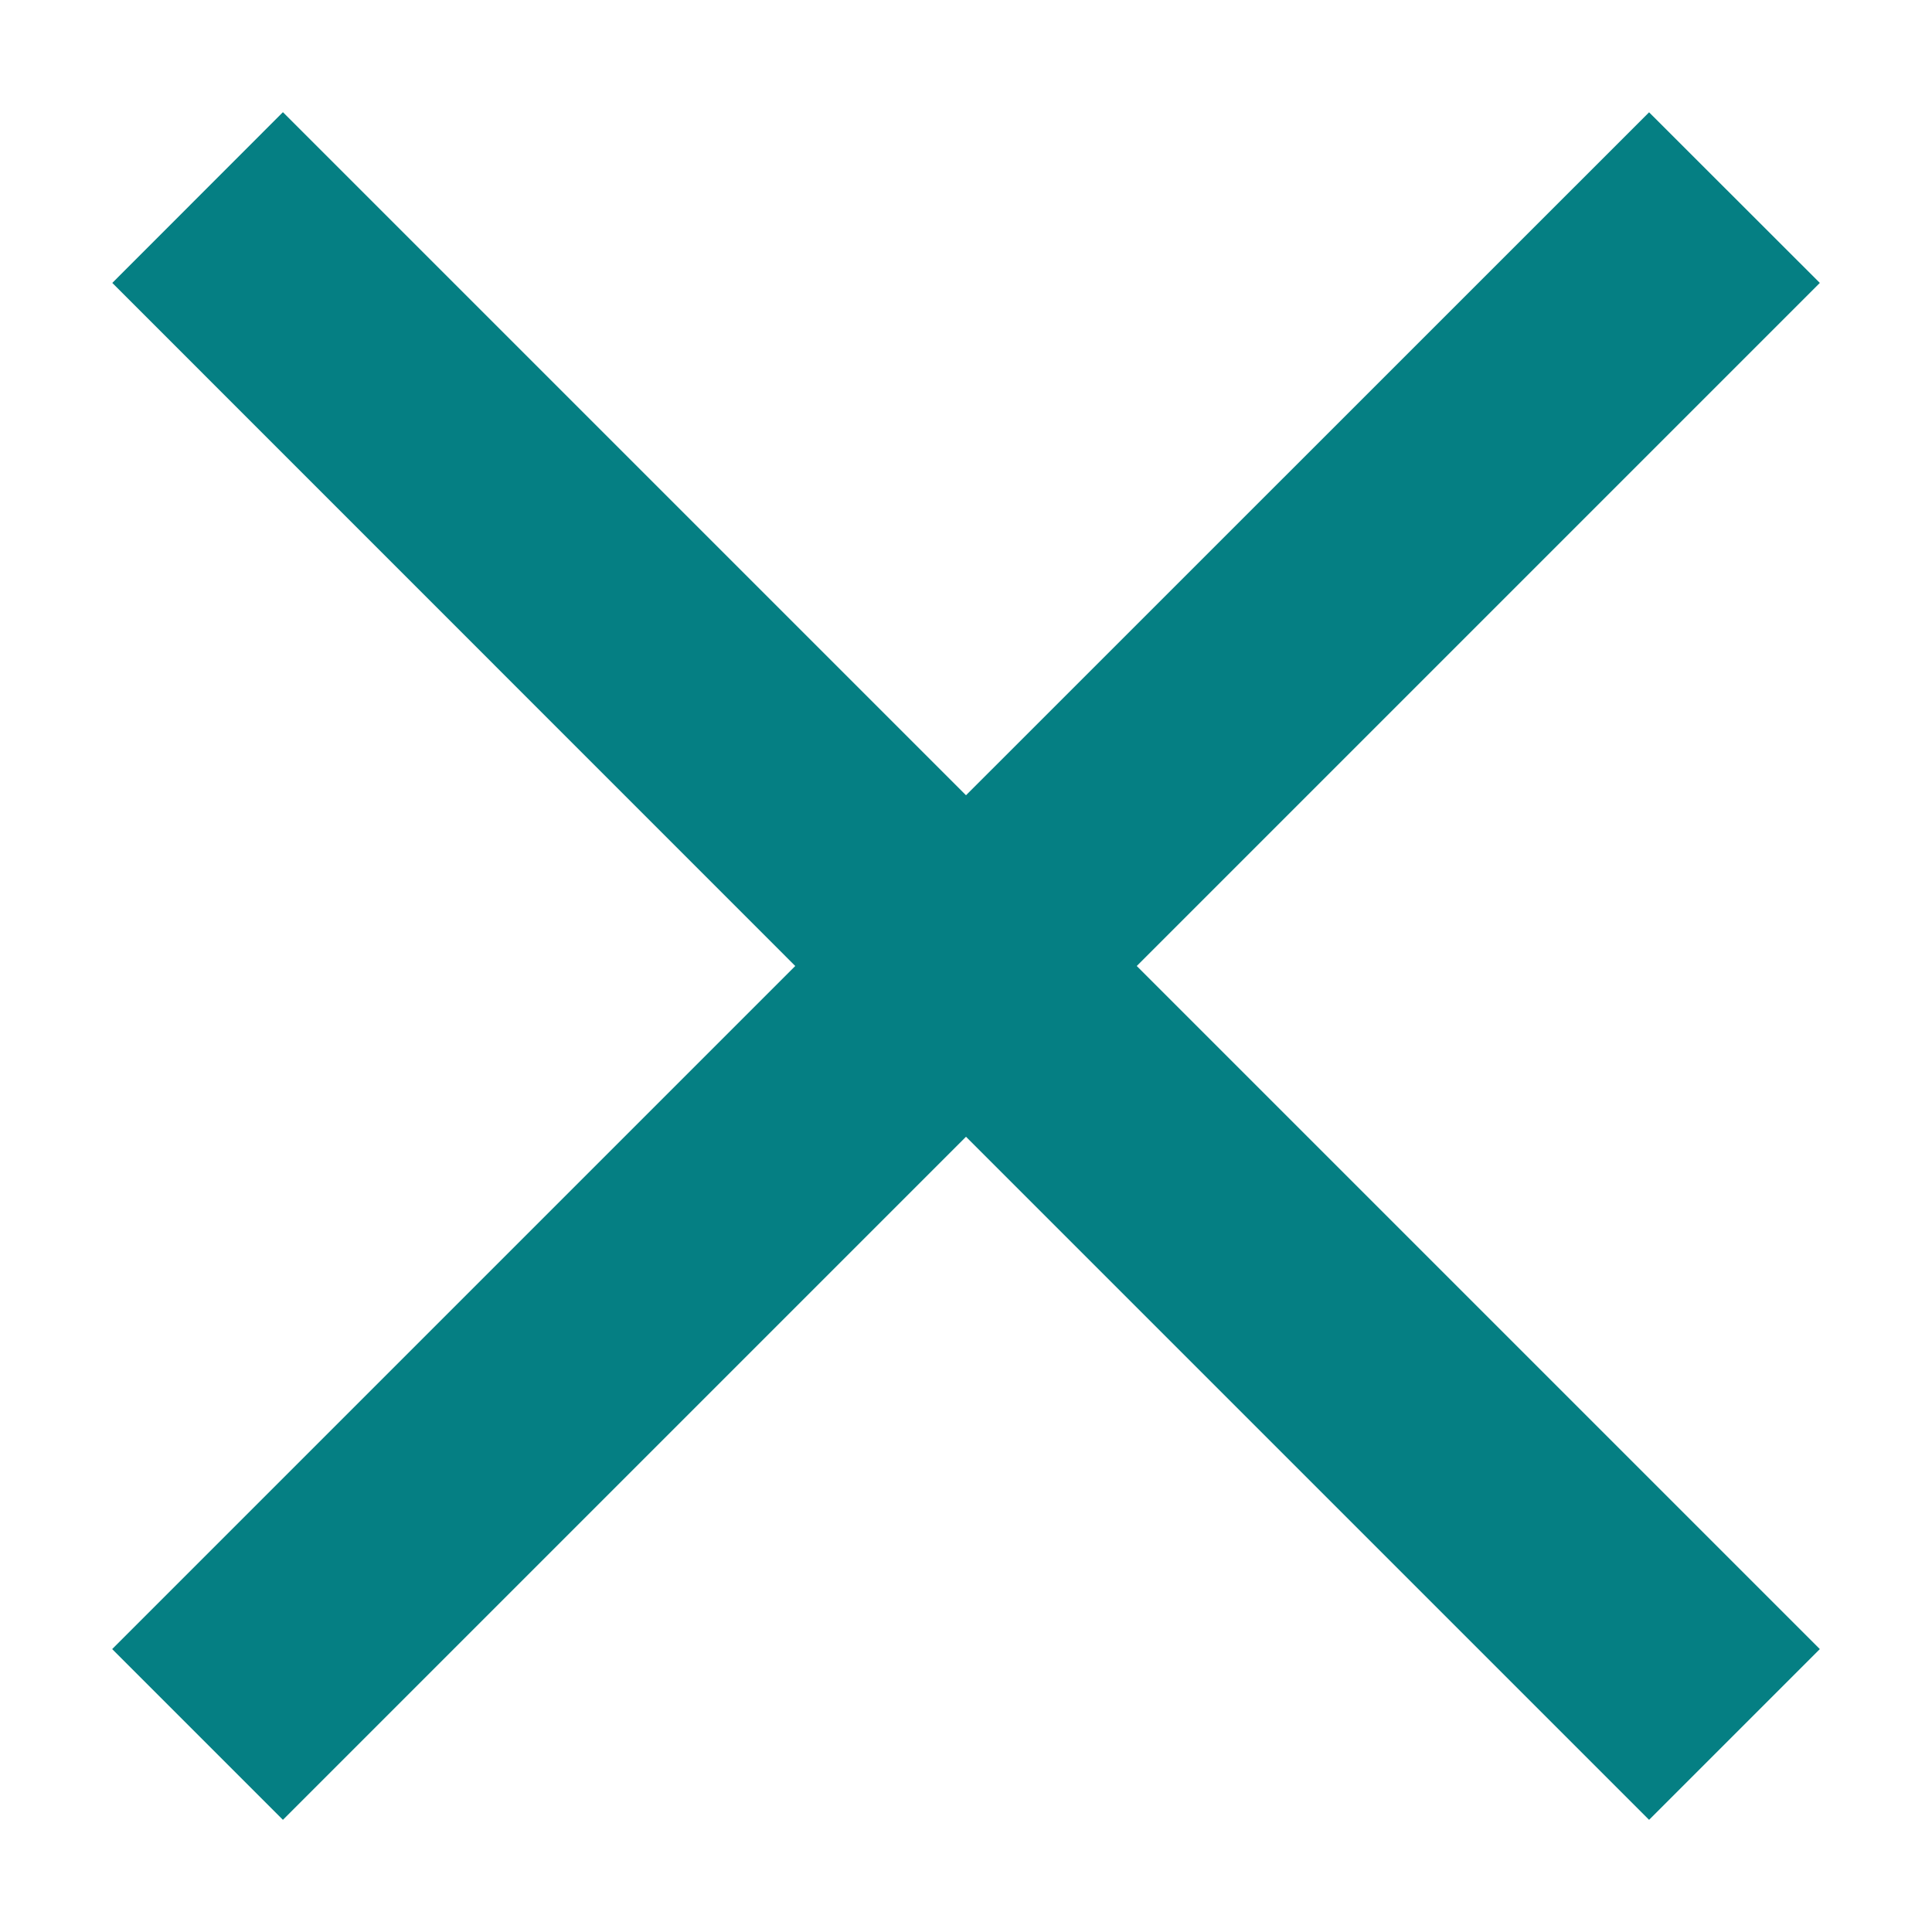
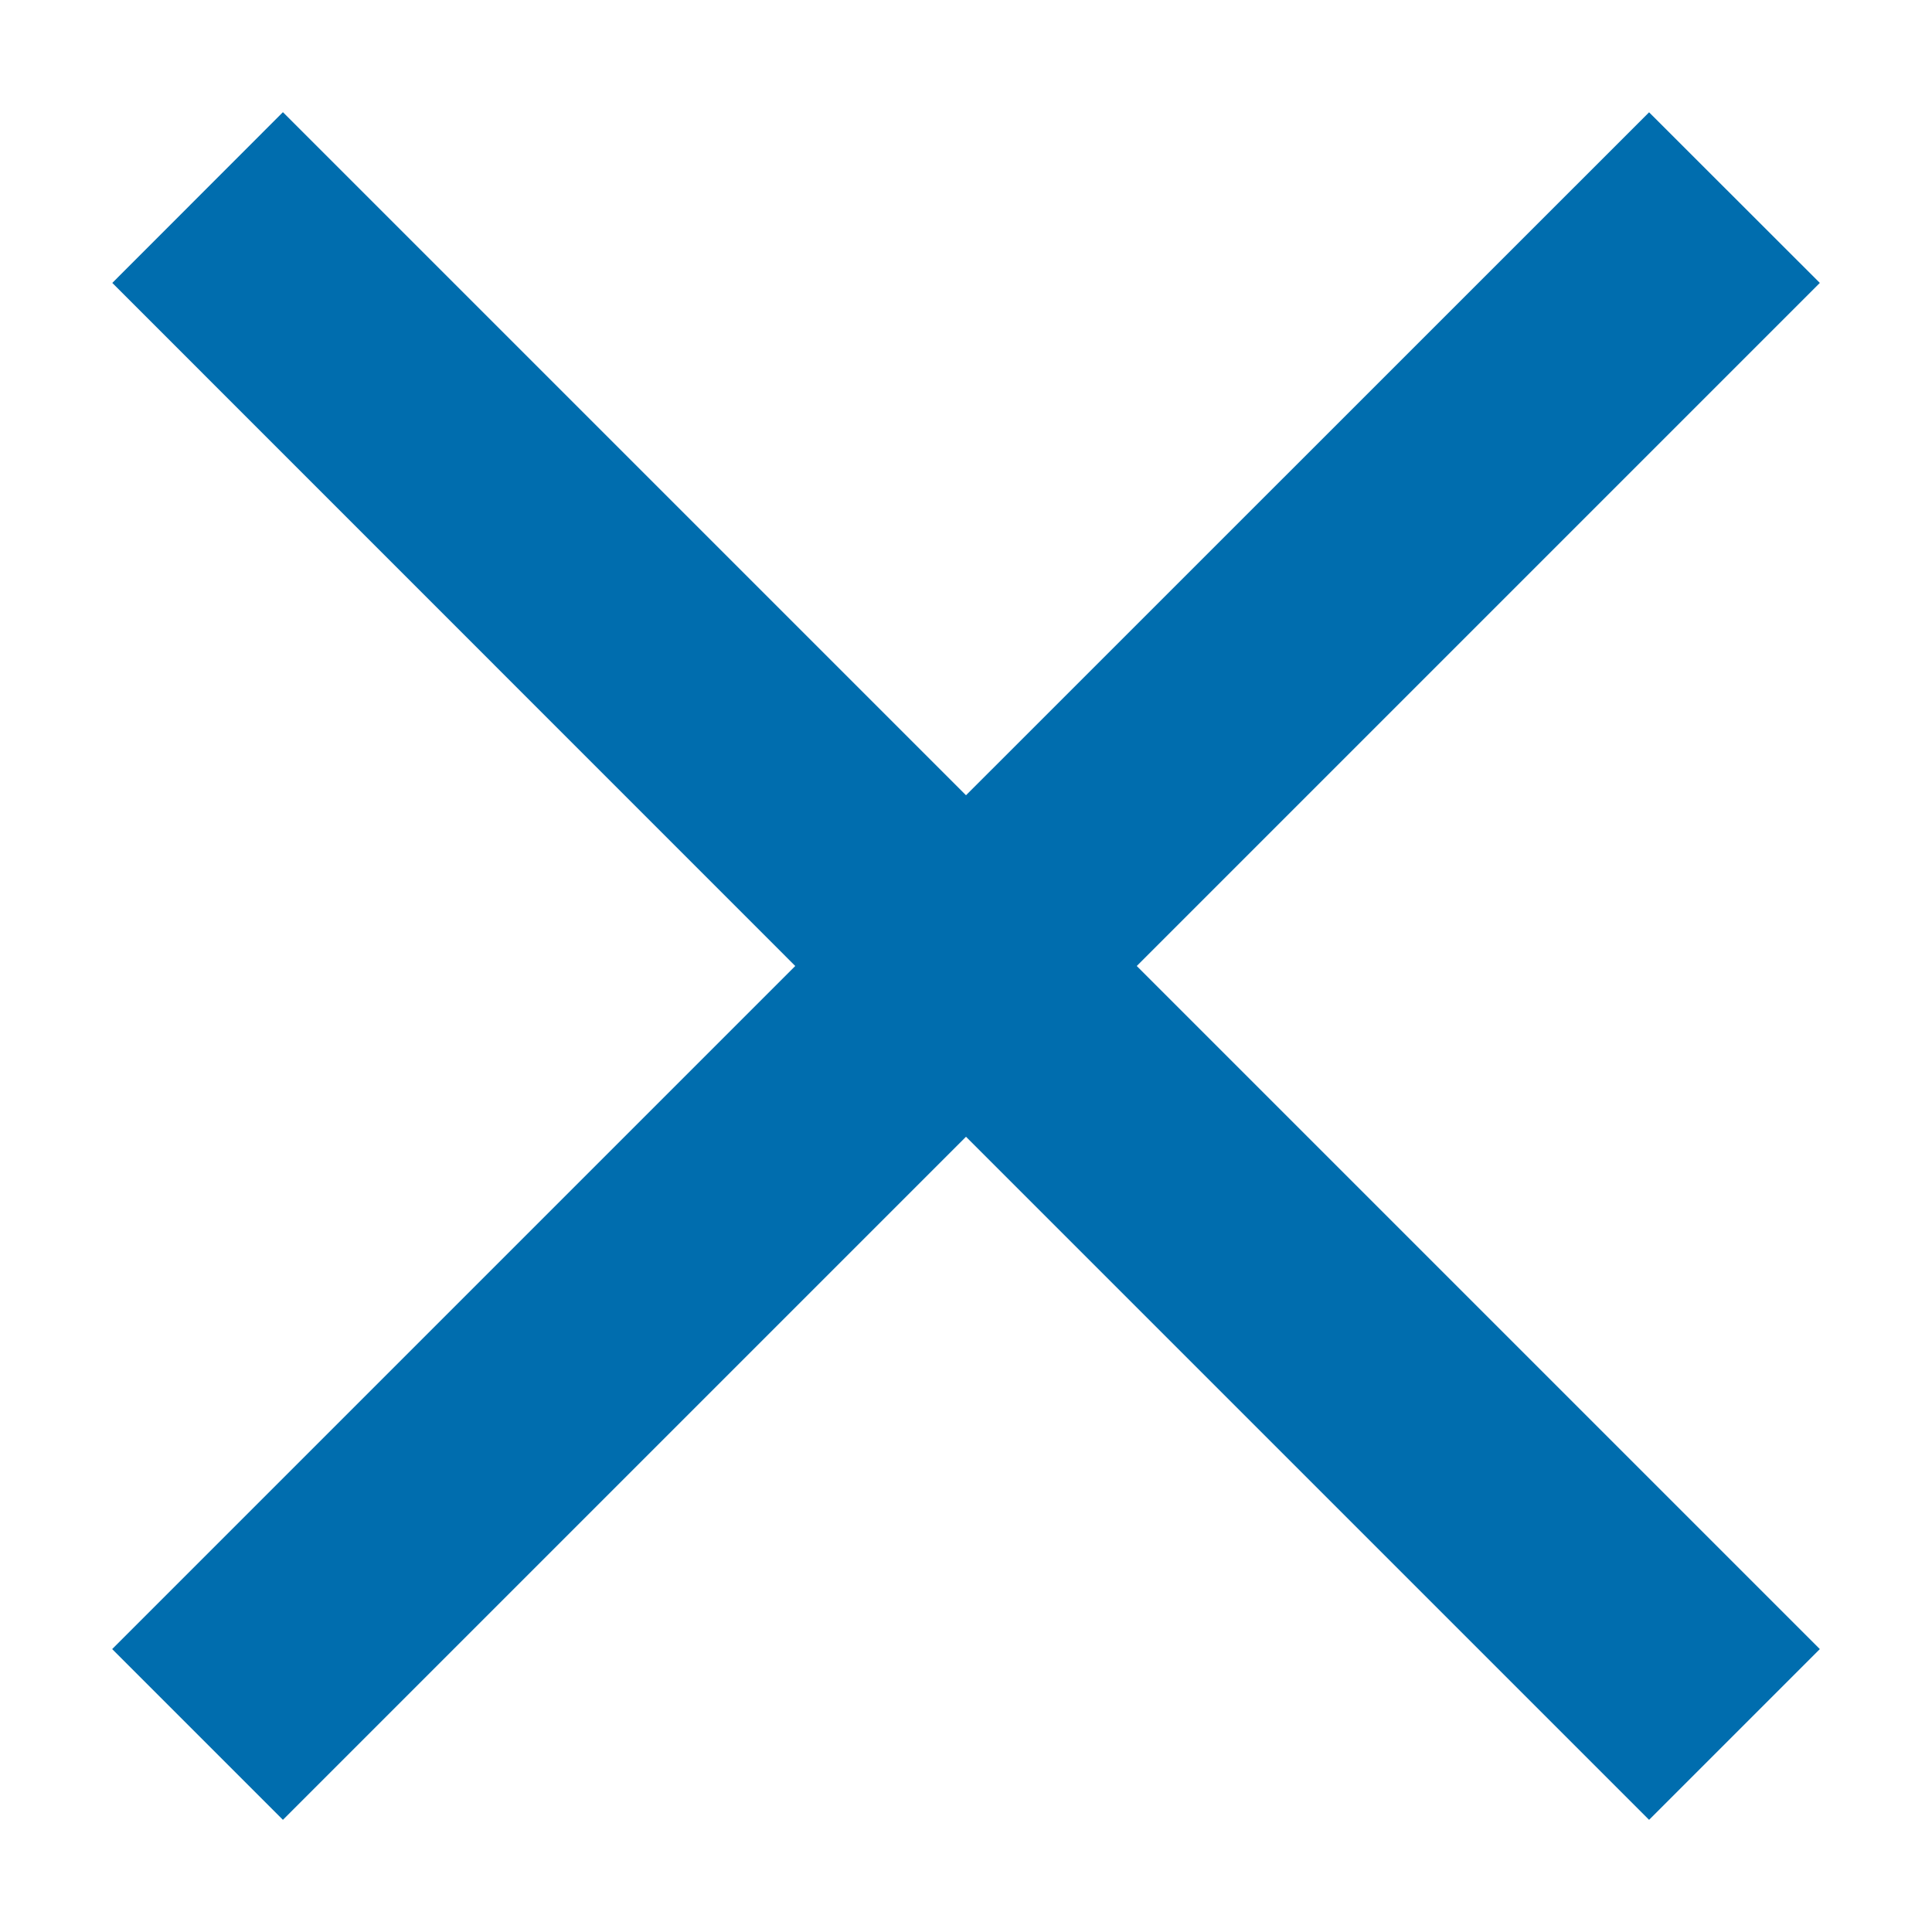
<svg xmlns="http://www.w3.org/2000/svg" width="16" height="16" viewBox="0 0 16 16">
-   <path d="M6.586 8L.929 13.657l1.414 1.414L8 9.414l5.657 5.657 1.414-1.414L9.414 8l5.657-5.657L13.657.93 8 6.586 2.343.929.93 2.343 6.586 8z" fill="#057F83" fill-rule="evenodd" />
+   <path d="M6.586 8L.929 13.657l1.414 1.414L8 9.414l5.657 5.657 1.414-1.414L9.414 8l5.657-5.657L13.657.93 8 6.586 2.343.929.93 2.343 6.586 8z" fill="#006DAE" fill-rule="evenodd" />
</svg>
